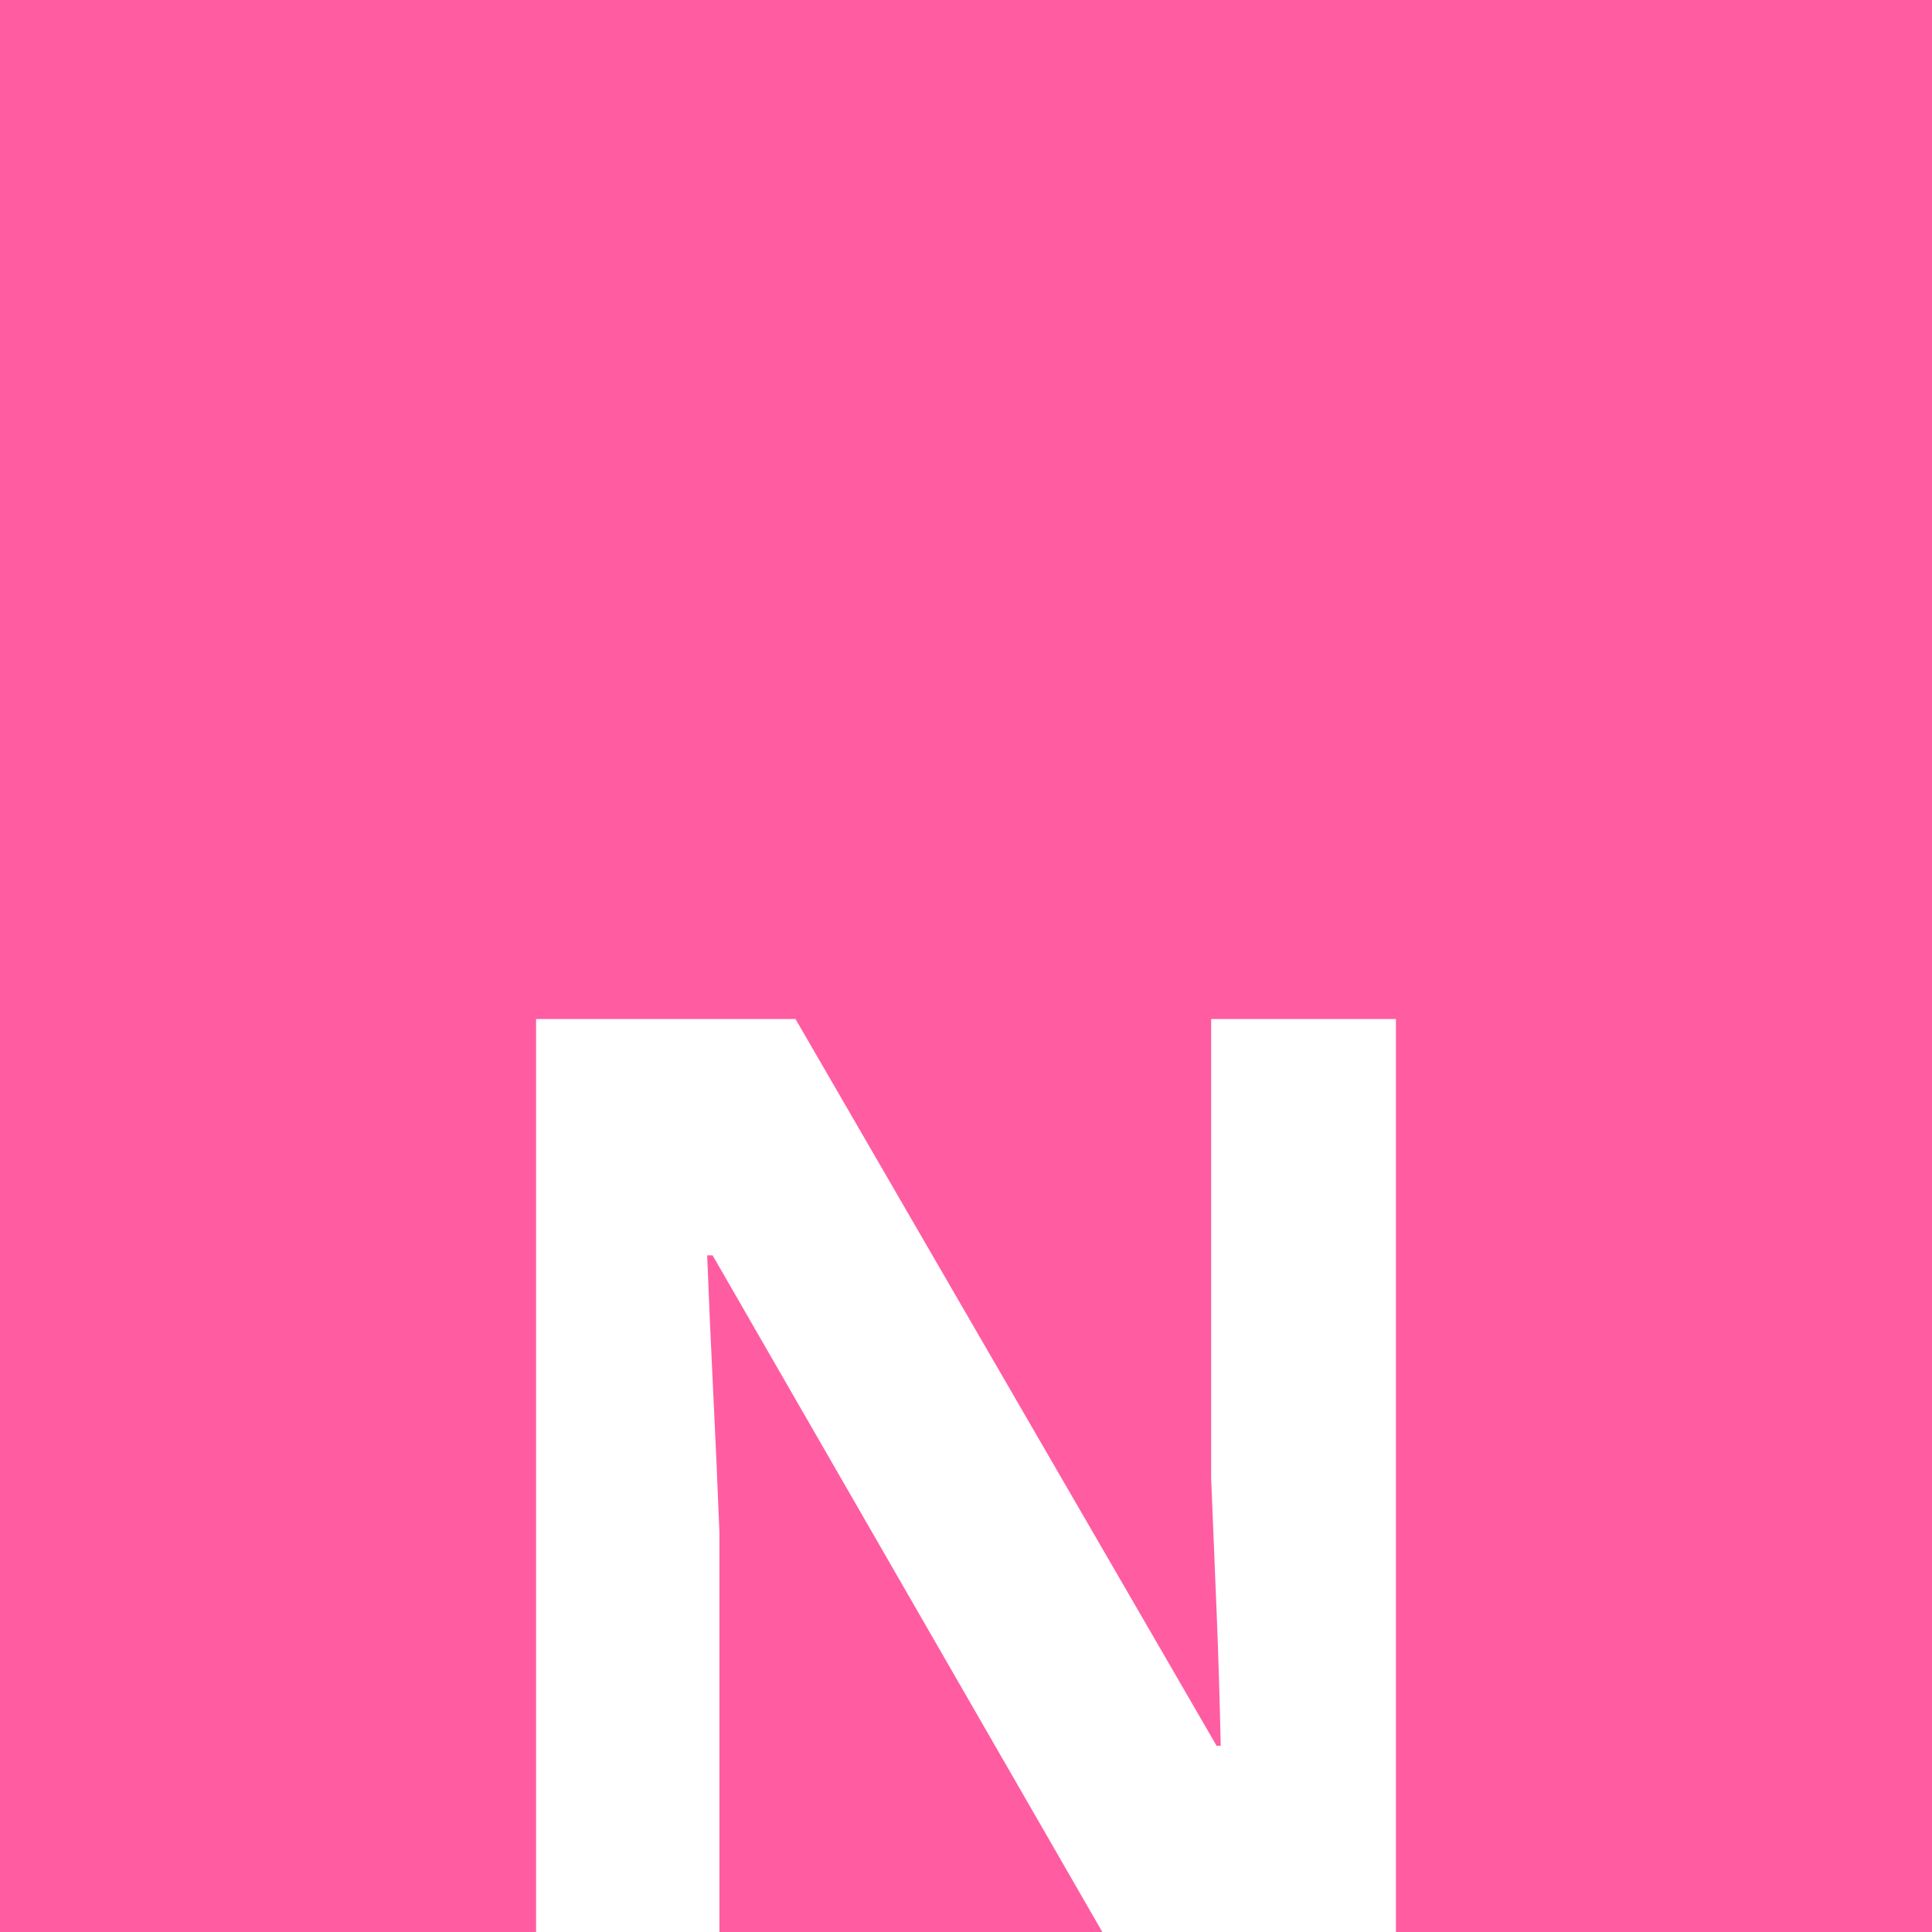
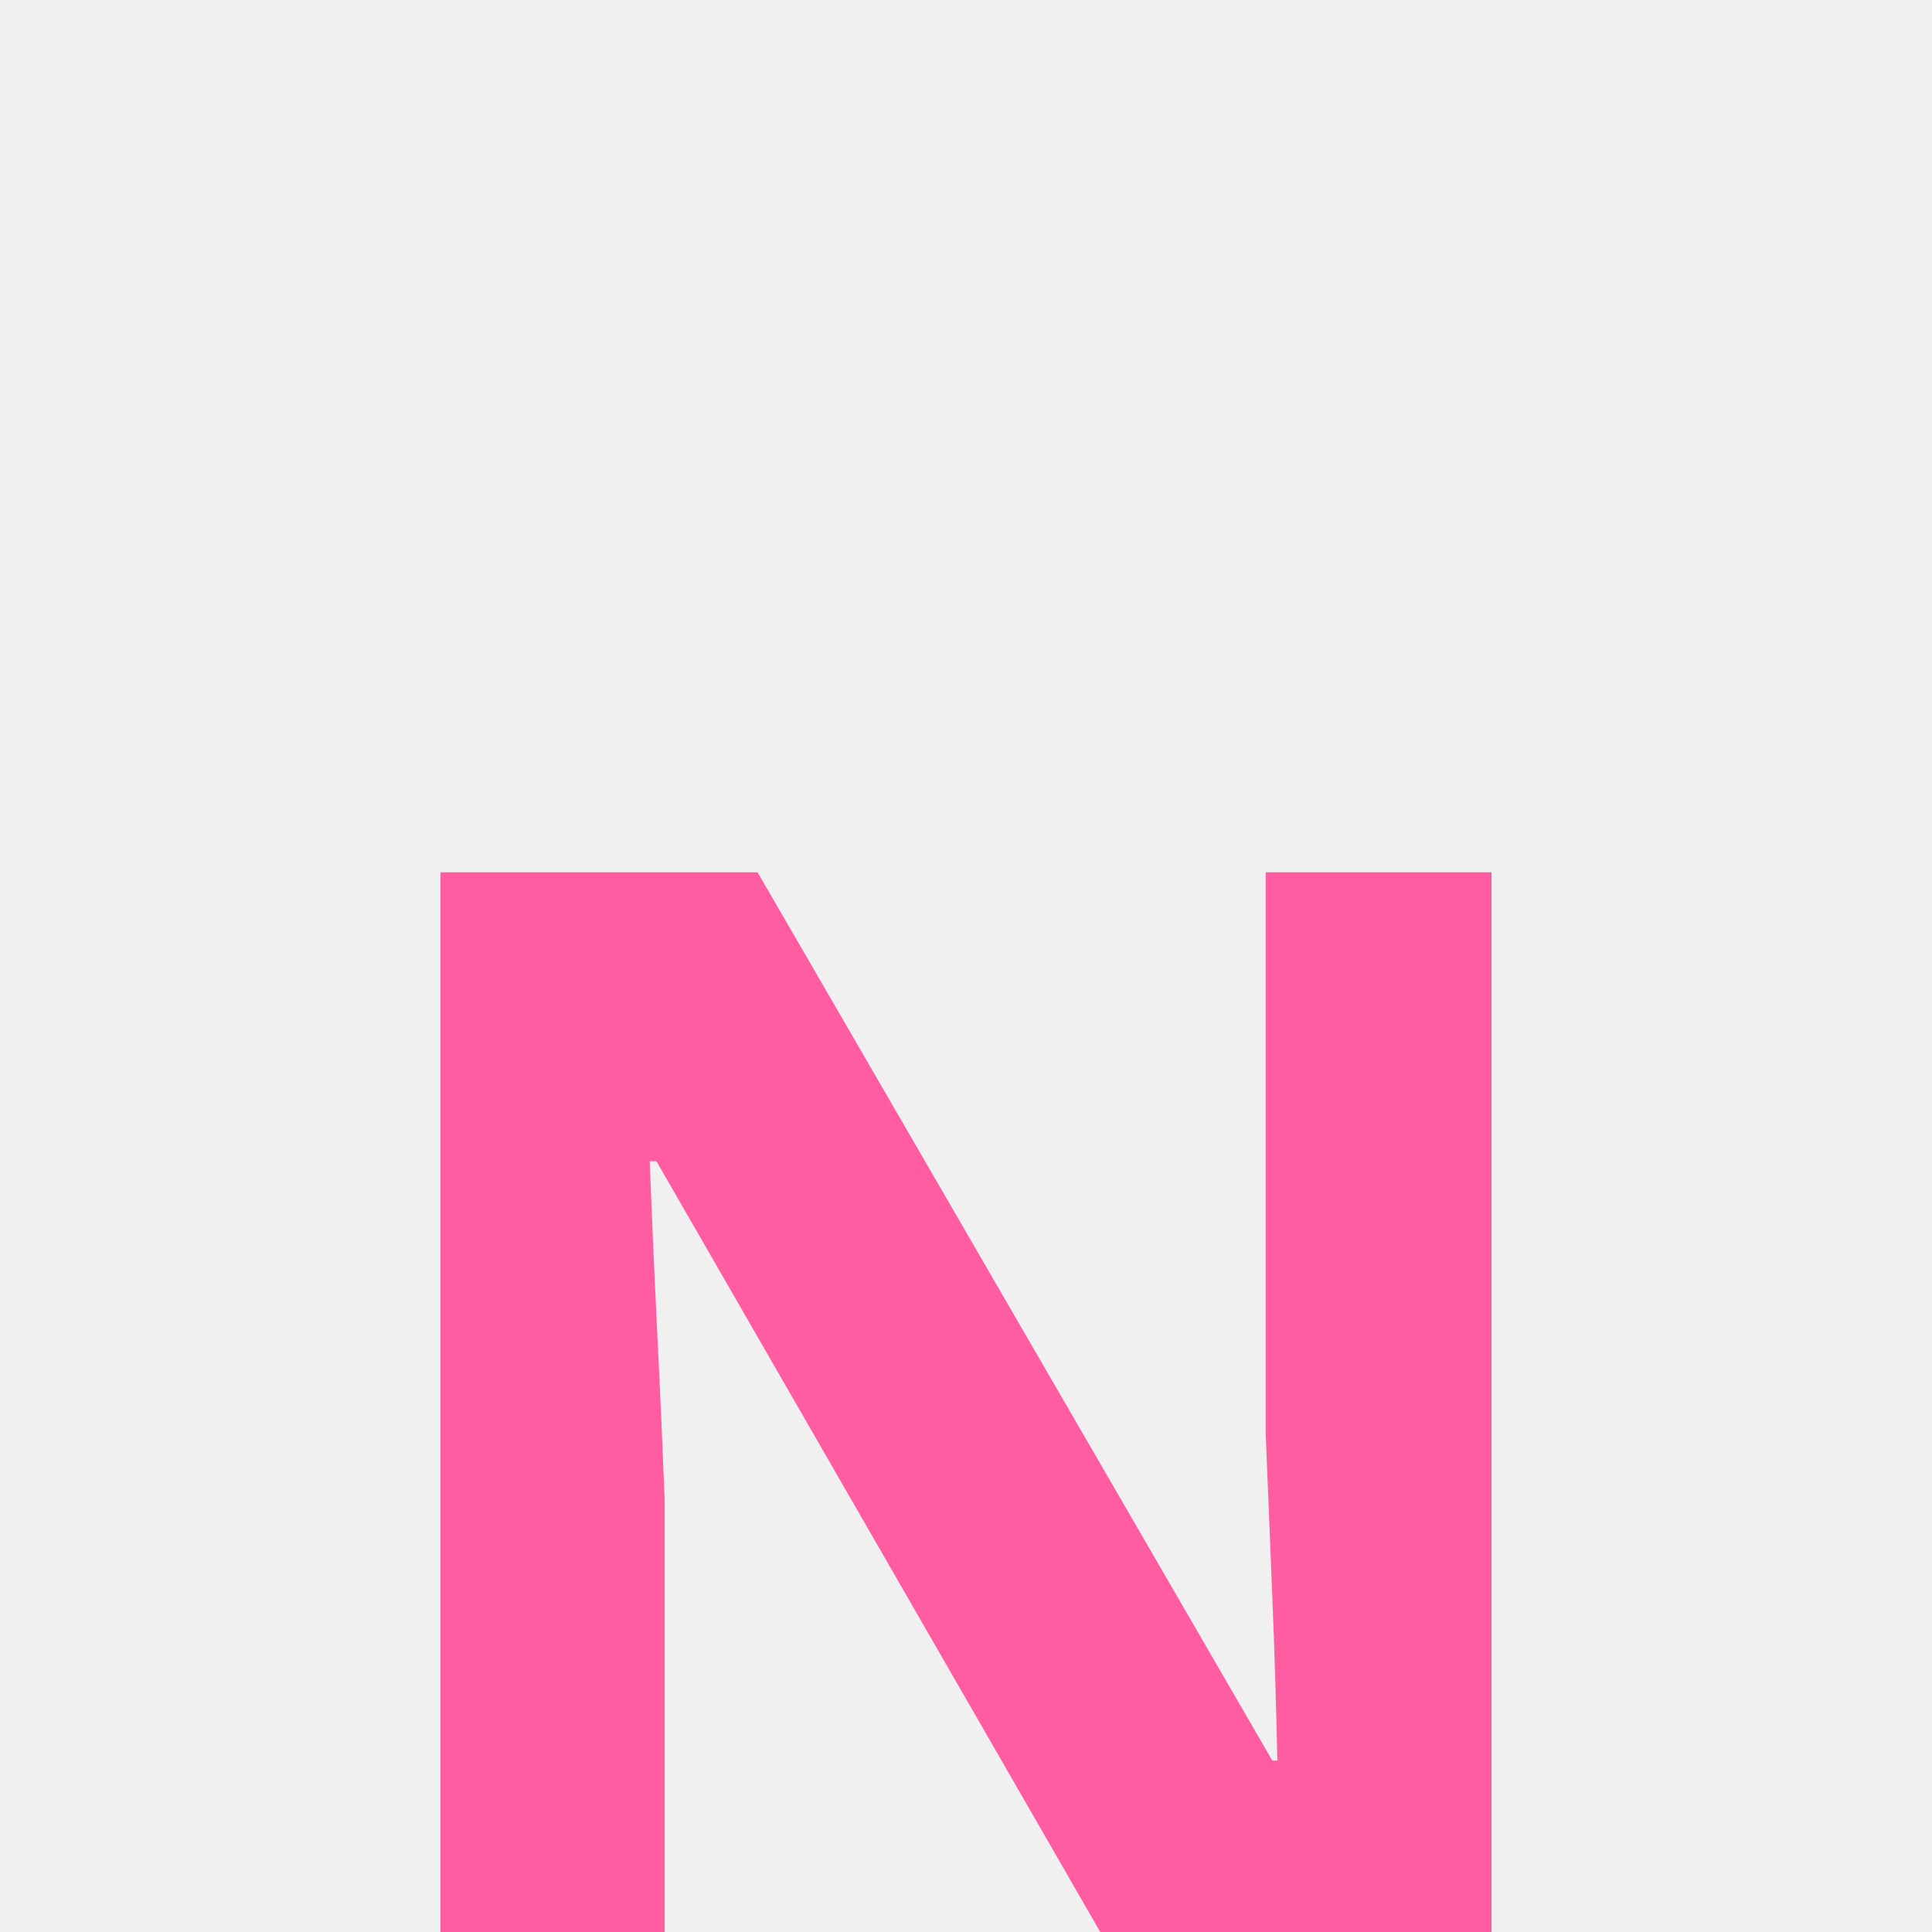
<svg xmlns="http://www.w3.org/2000/svg" viewBox="0 0 256 256" width="256" height="256">
-   <rect width="256" height="256" fill="#FF5CA2" />
-   <text x="128" y="200" font-family="Raleway, sans-serif" font-size="180" font-weight="700" fill="white" text-anchor="middle" dominant-baseline="middle">N</text>
+   <text x="128" y="195" font-family="Raleway, sans-serif" font-size="220" font-weight="700" fill="#FF5CA2" text-anchor="middle" dominant-baseline="middle">N</text>
</svg>
